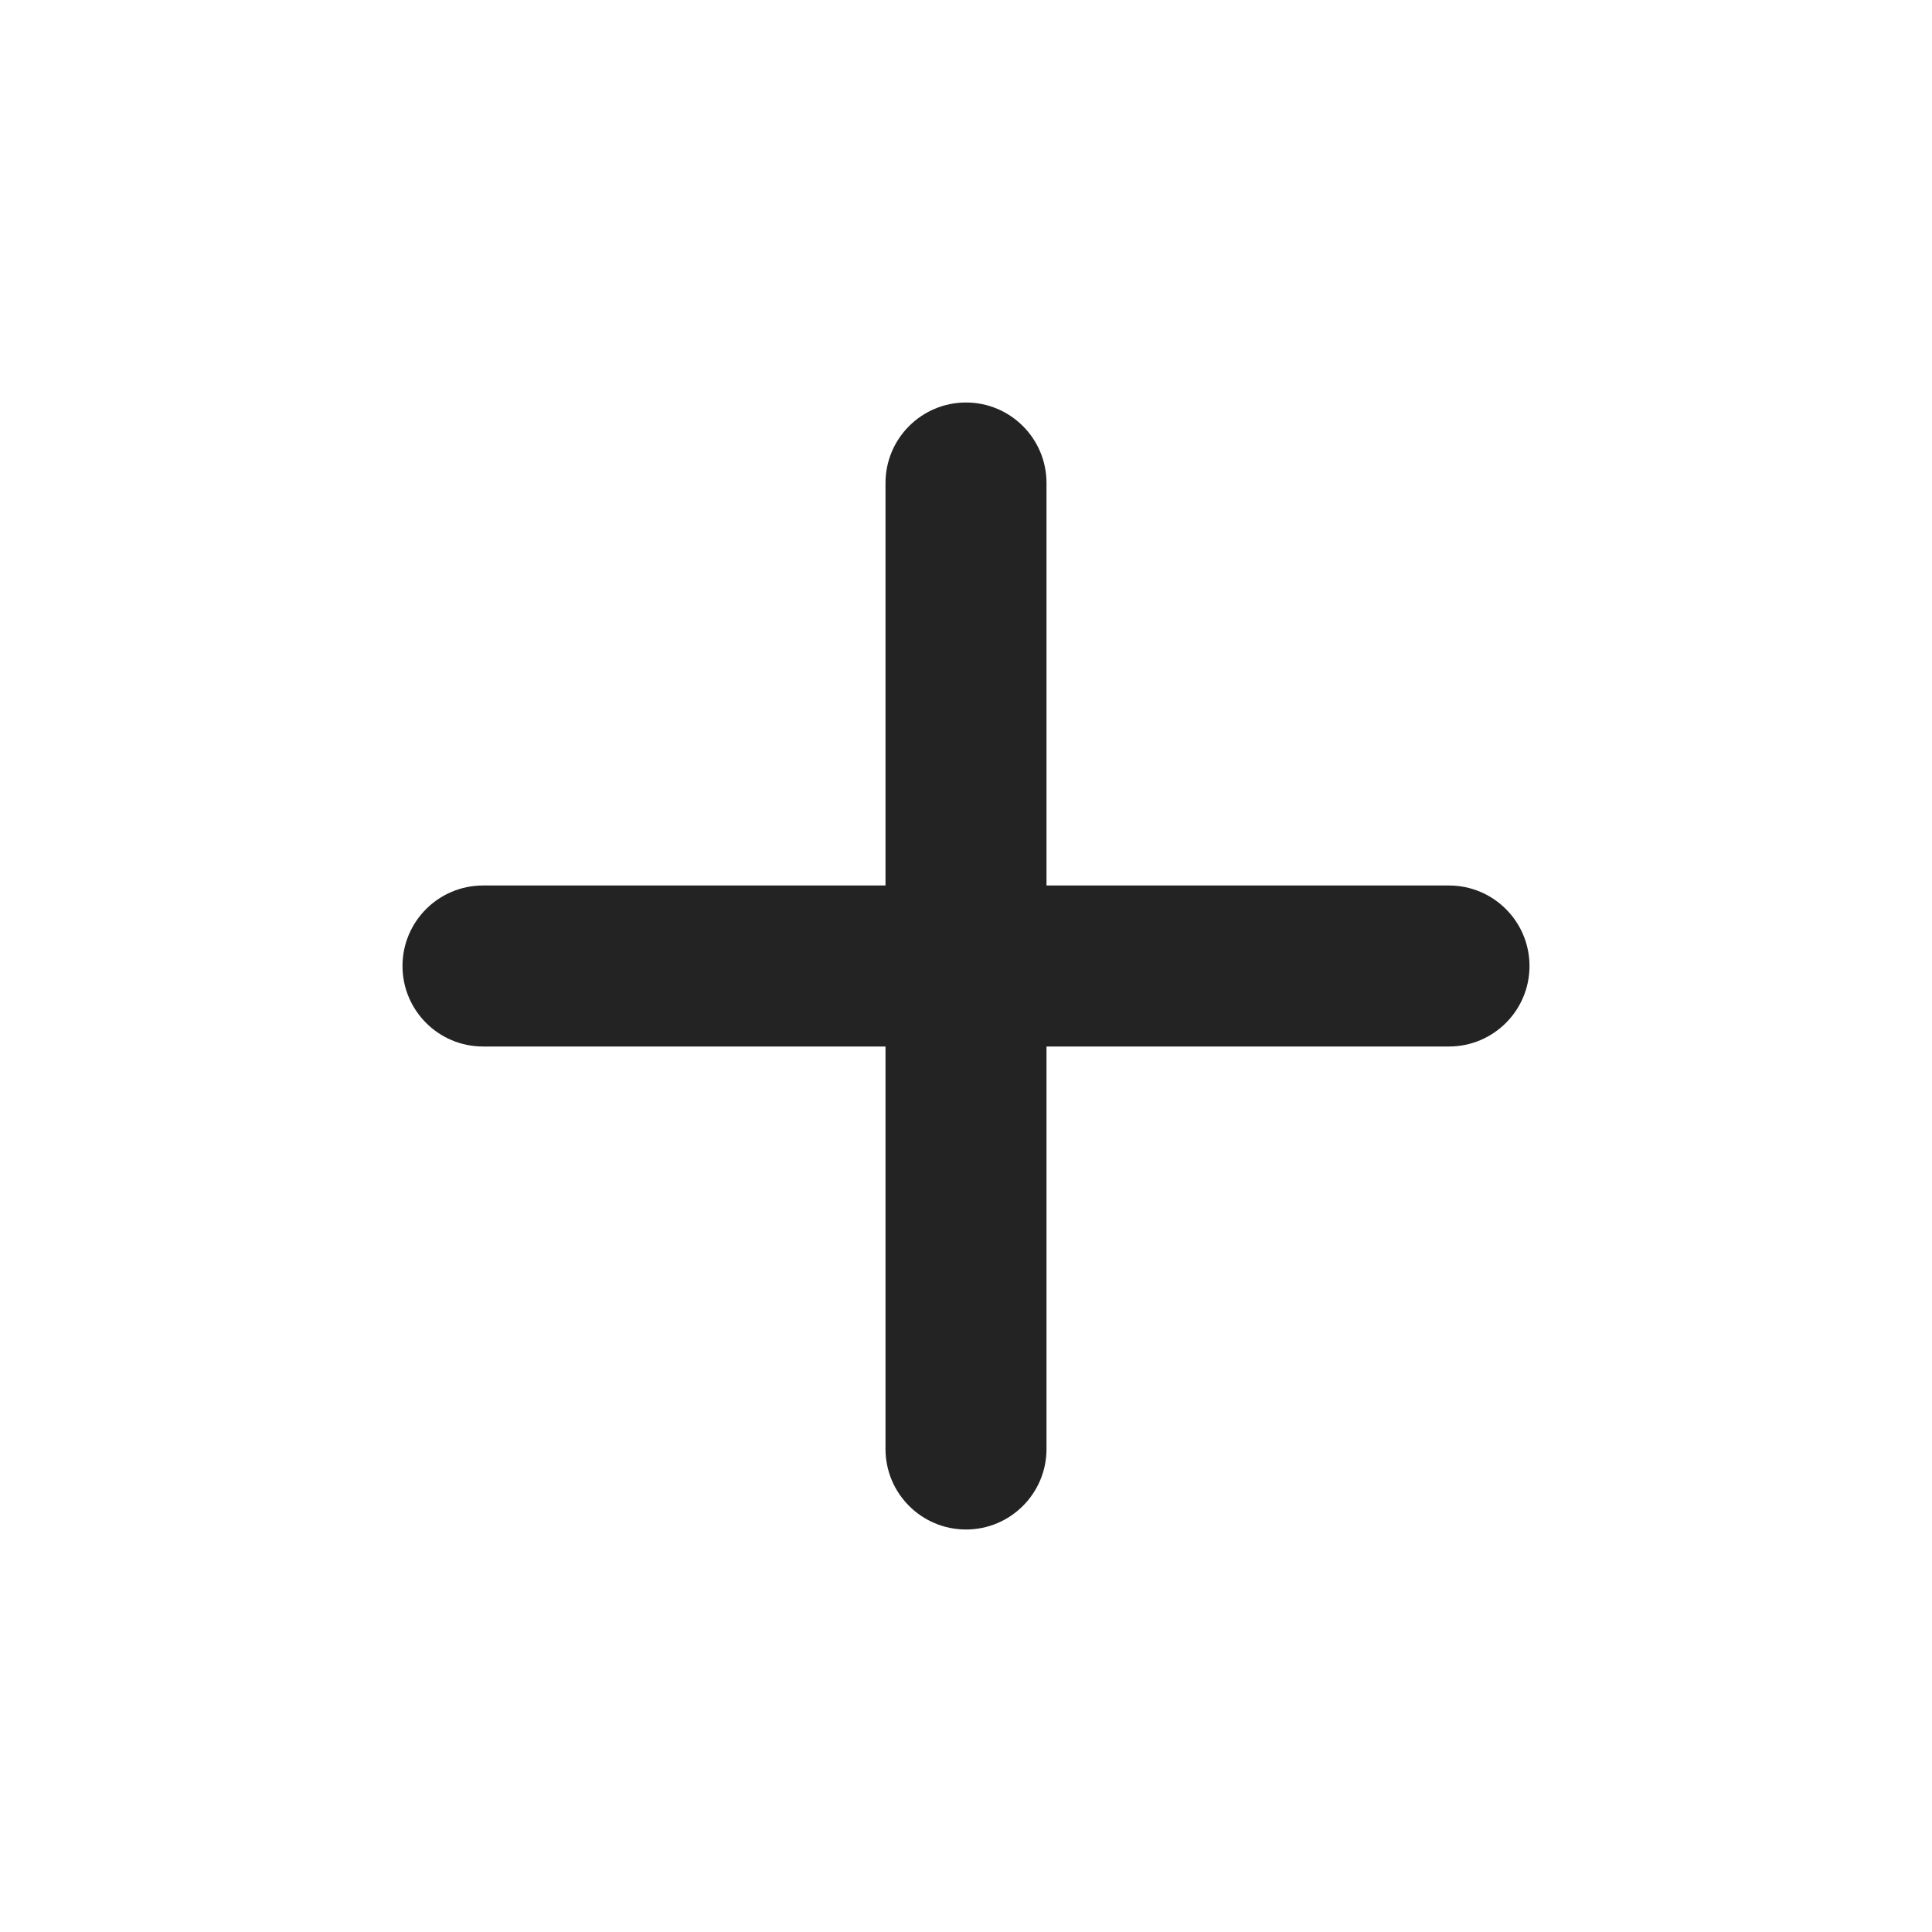
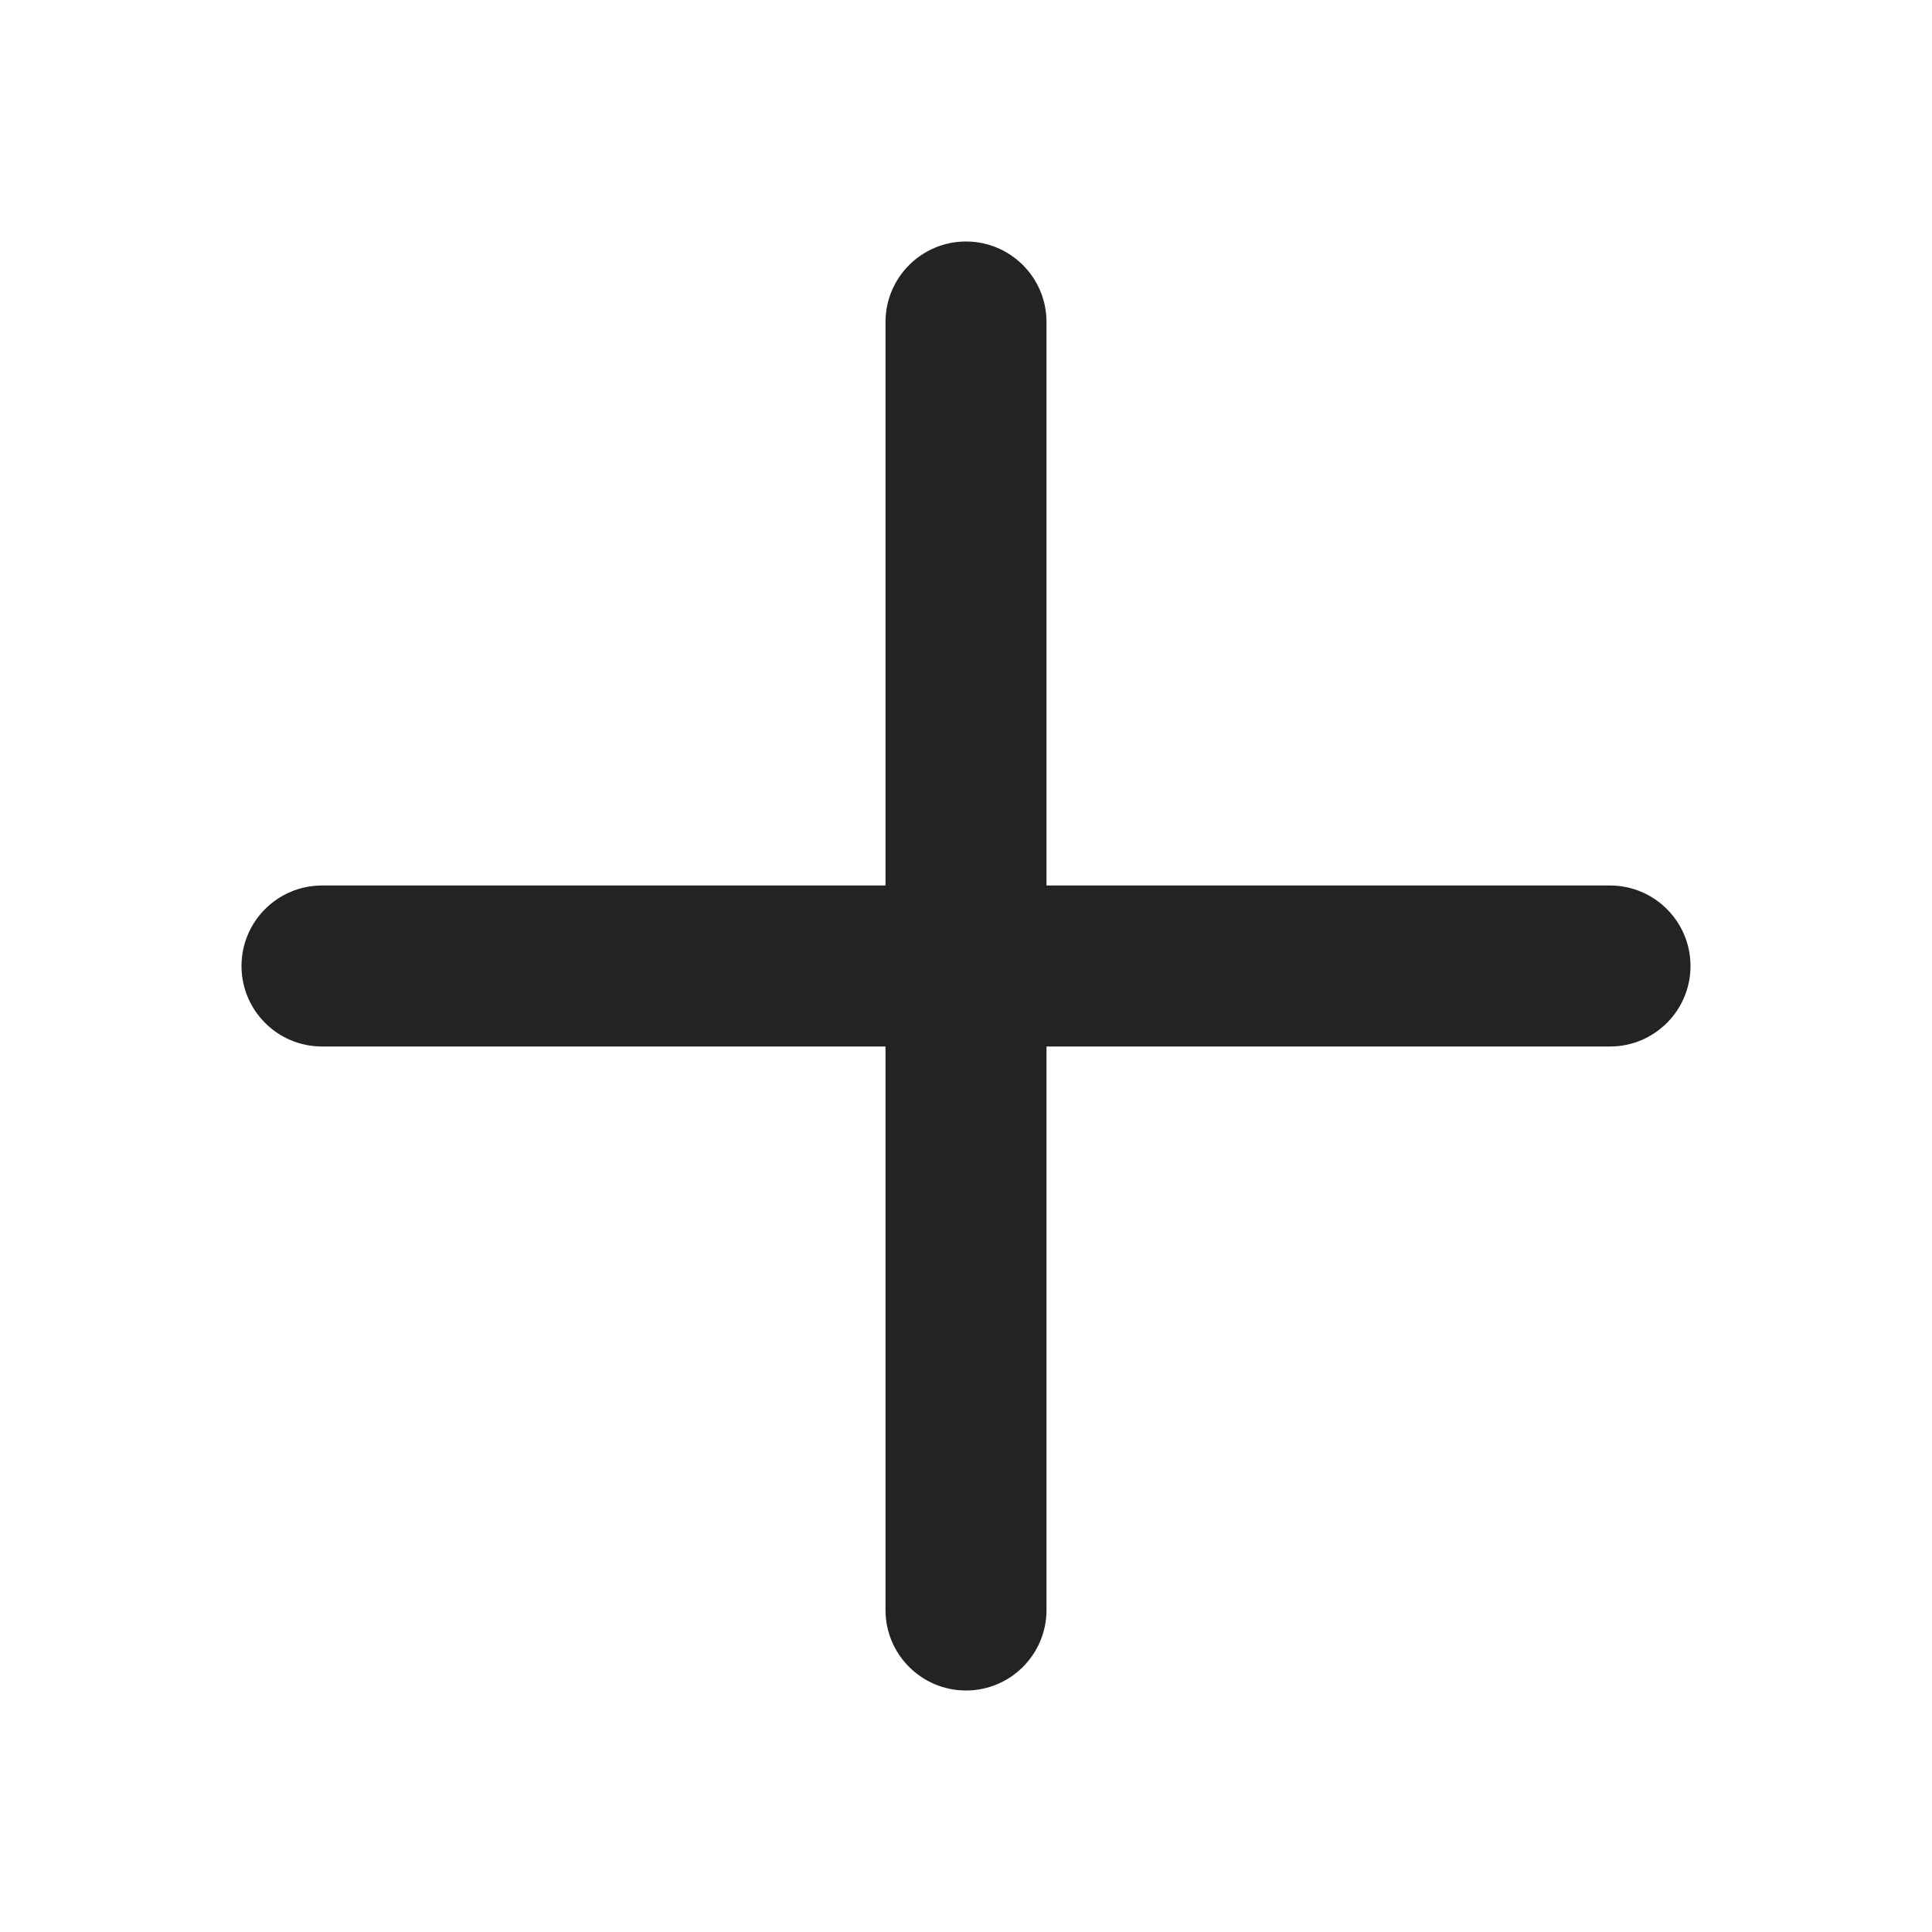
- <svg xmlns="http://www.w3.org/2000/svg" width="24px" height="24px" viewBox="0 0 24 24" version="1.1">
-   <g id="Icon-/-add" stroke="none" stroke-width="1" fill="none" fill-rule="evenodd" fill-opacity="0.86">
-     <path d="M11,11 L11,6 C11,5.448 11.448,5 12,5 C12.552,5 13,5.448 13,6 L13,11 L13,11 L18,11 C18.552,11 19,11.448 19,12 C19,12.552 18.552,13 18,13 L13,13 L13,13 L13,18 C13,18.552 12.552,19 12,19 C11.448,19 11,18.552 11,18 L11,13 L11,13 L6,13 C5.448,13 5,12.552 5,12 C5,11.448 5.448,11 6,11 L11,11 L11,11 Z" id="形状" fill="#000000" />
-   </g>
+ <svg xmlns="http://www.w3.org/2000/svg" width="24" height="24" viewBox="0 0 24 24">
+   <path fill-opacity=".86" fill-rule="evenodd" d="M12,3 C12.552,3 13,3.448 13,4 L13,11 L20,11 C20.552,11 21,11.448 21,12 C21,12.552 20.552,13 20,13 L13,13 L13,20 C13,20.552 12.552,21 12,21 C11.448,21 11,20.552 11,20 L11,13 L4,13 C3.448,13 3,12.552 3,12 C3,11.448 3.448,11 4,11 L11,11 L11,4 C11,3.448 11.448,3 12,3 Z" />
</svg>
